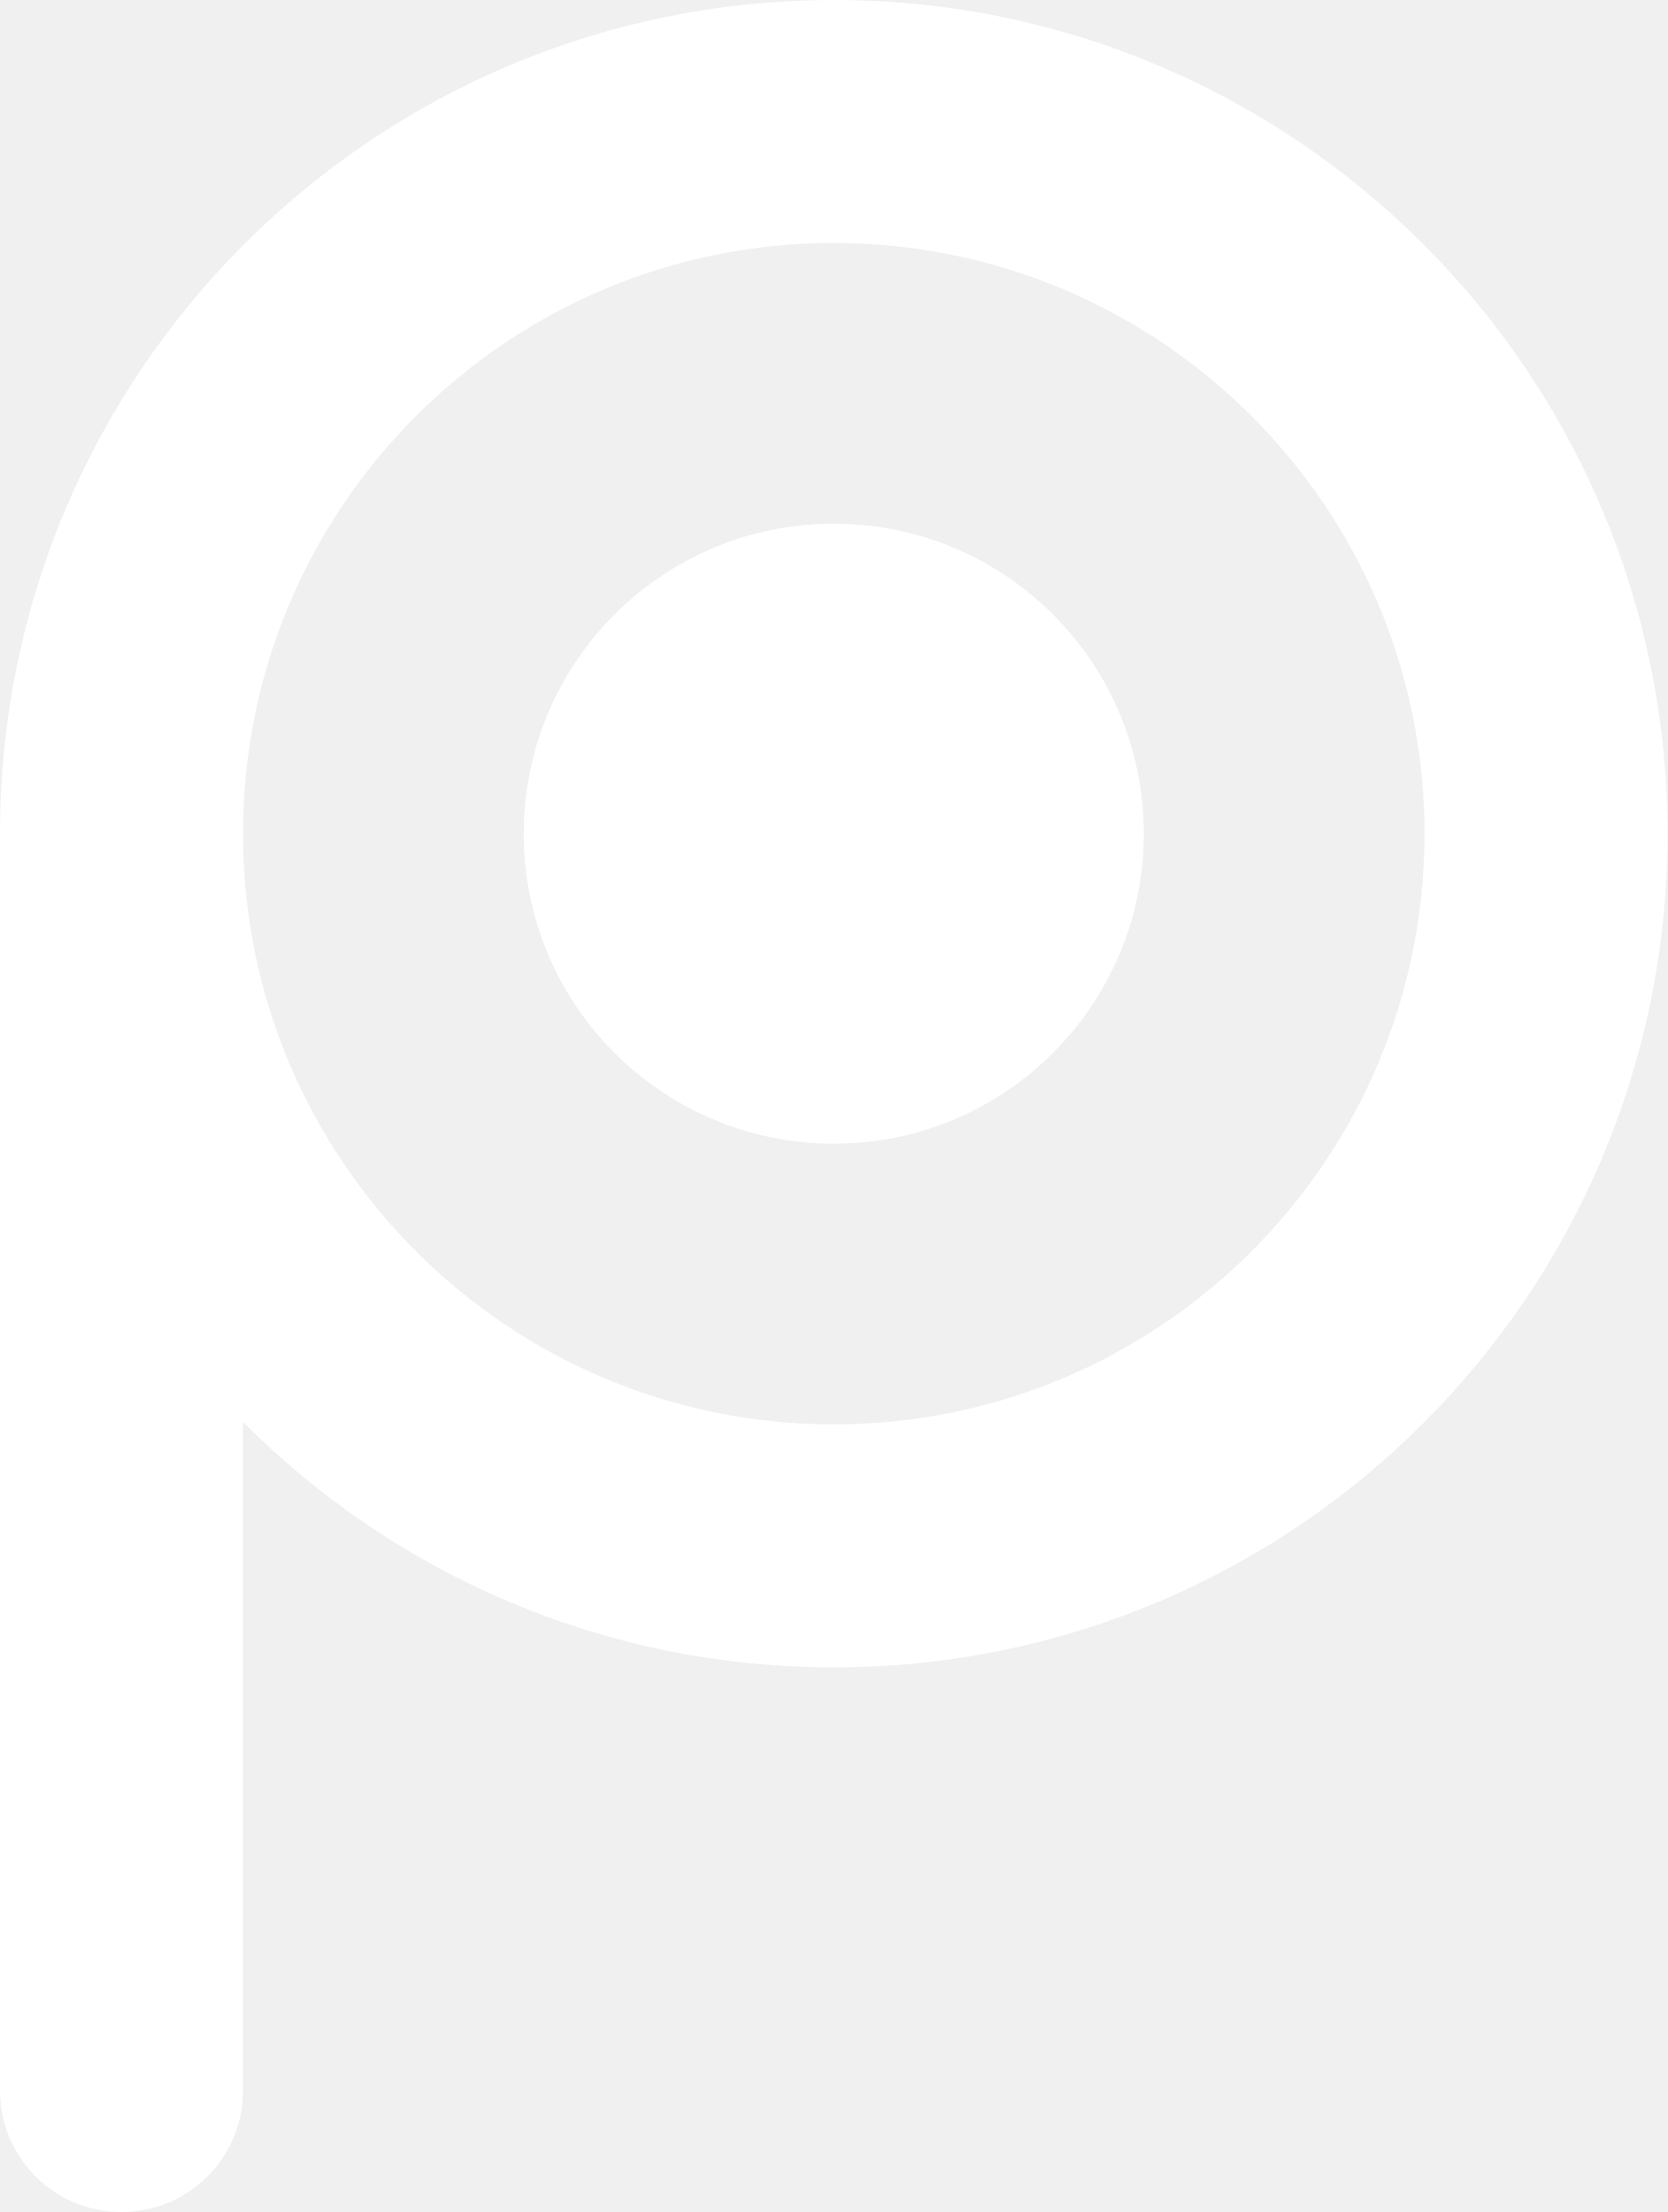
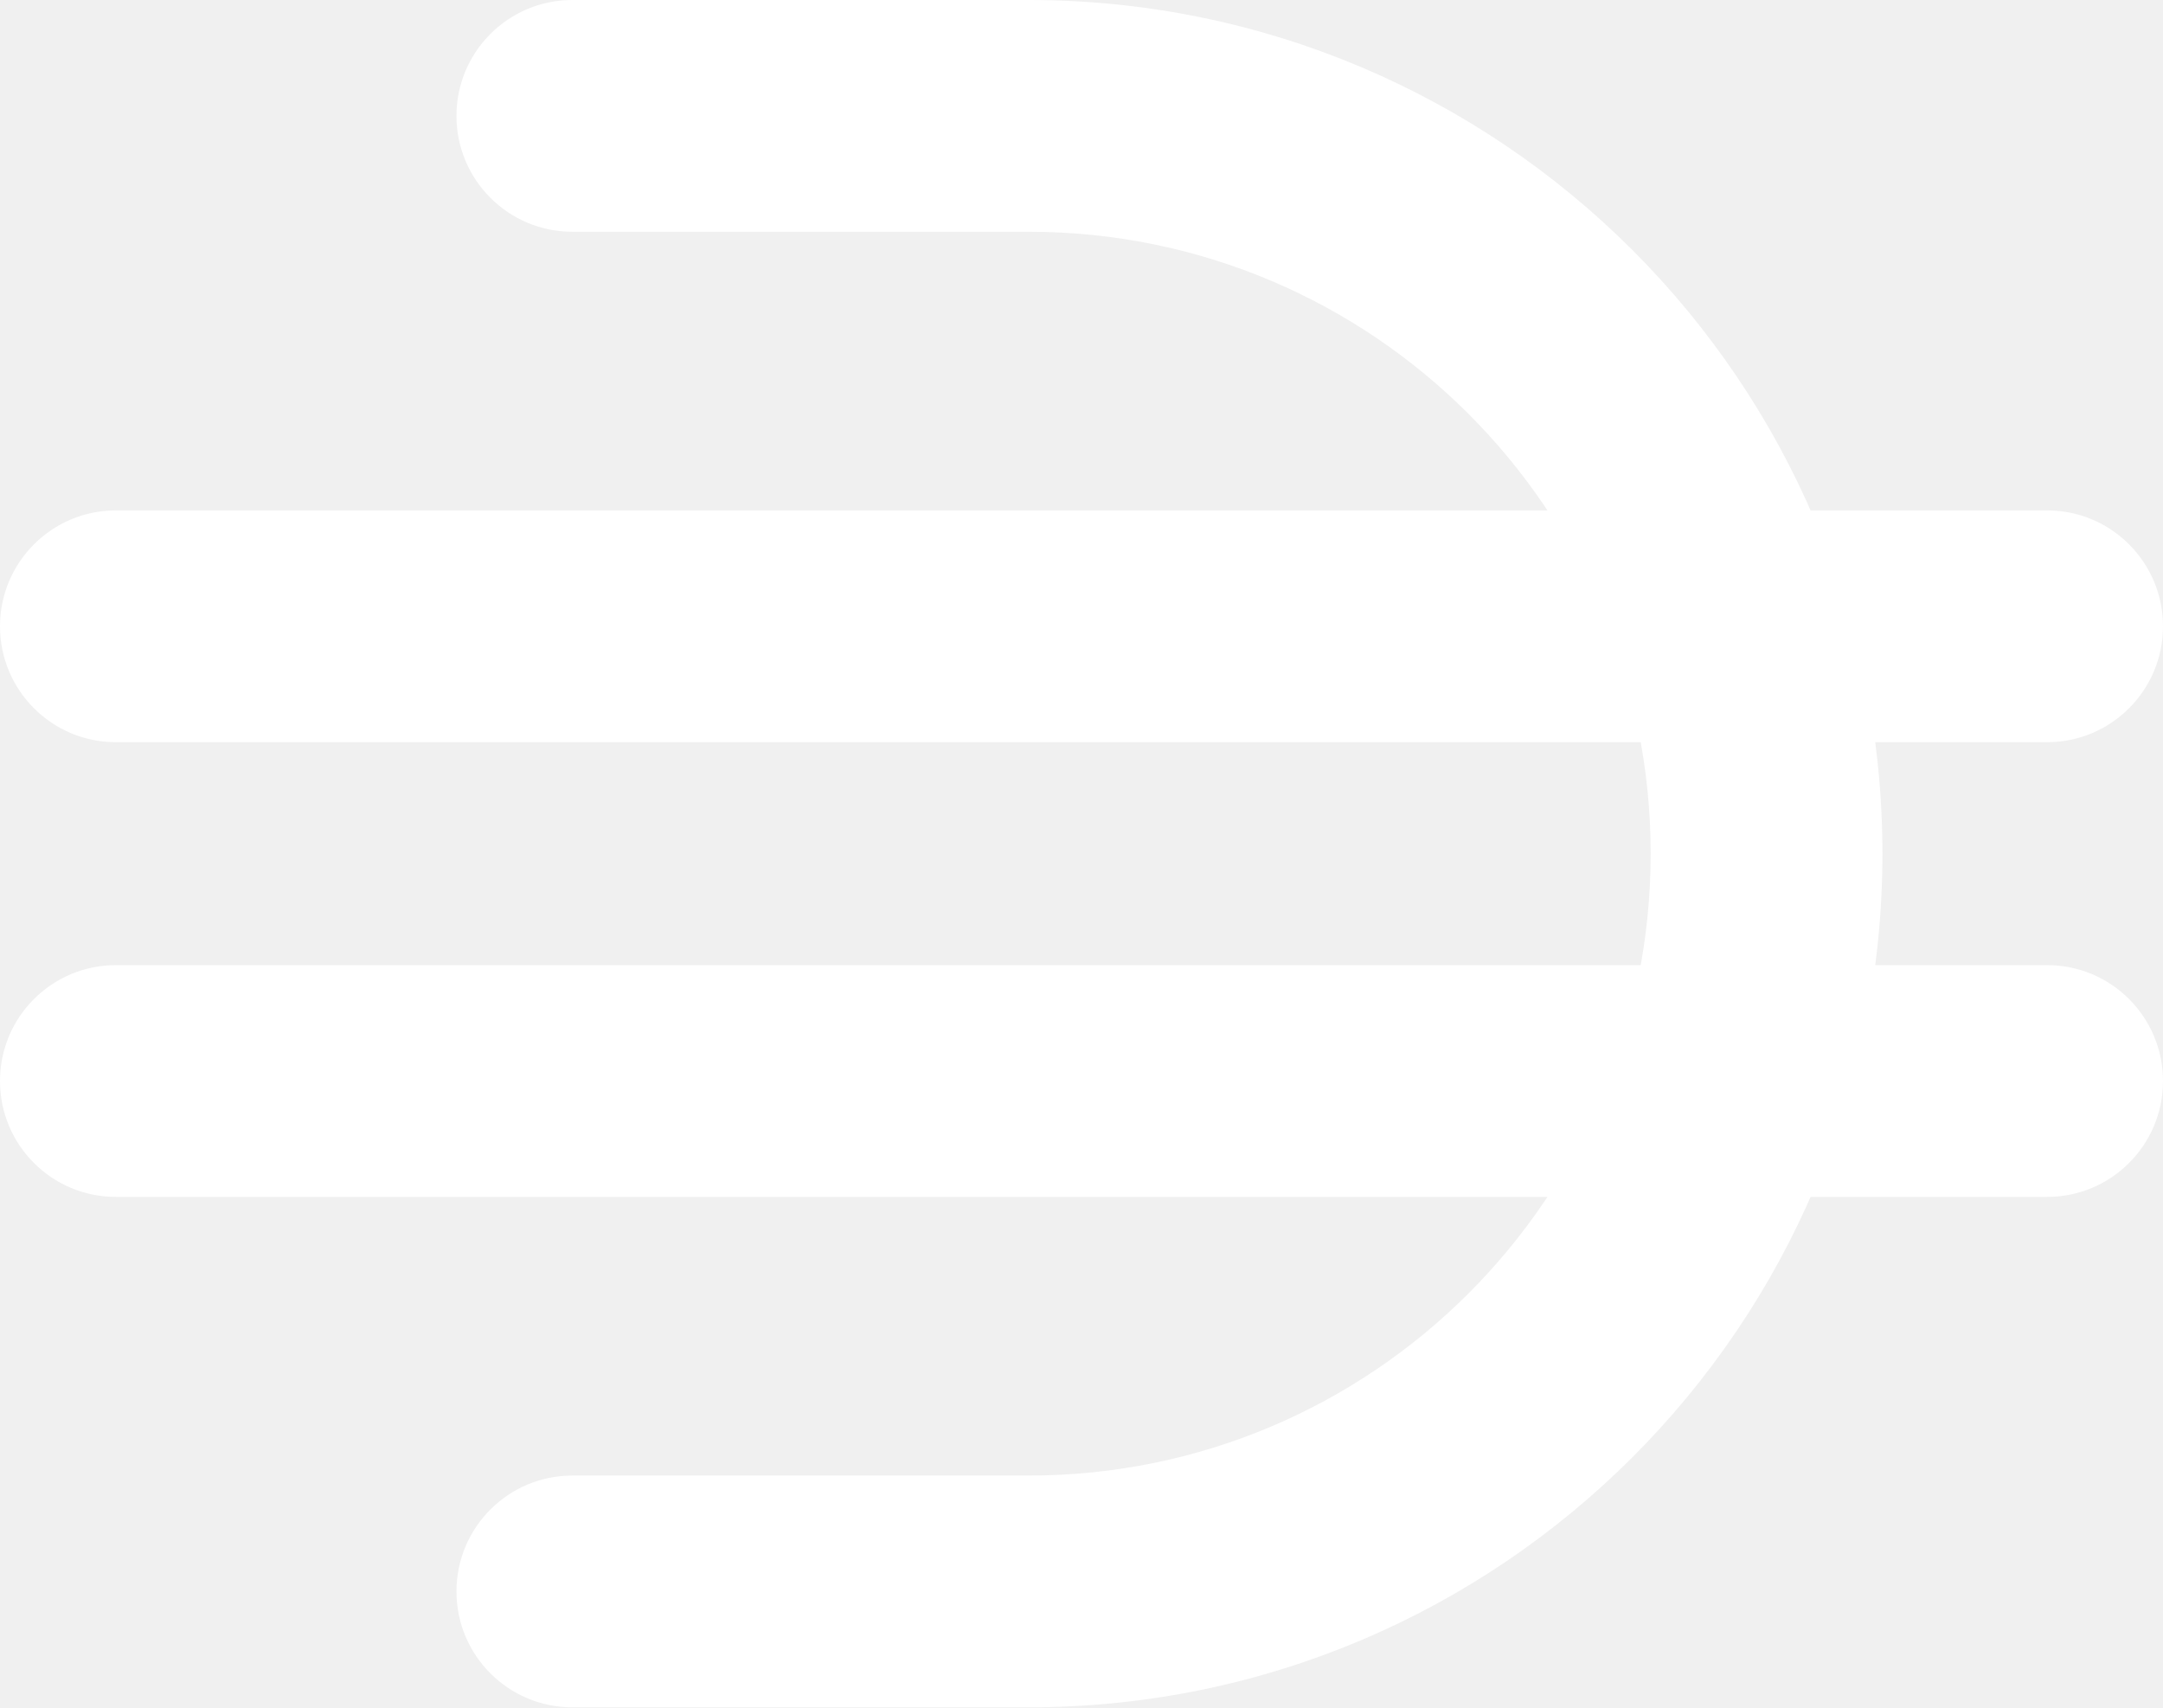
- <svg xmlns="http://www.w3.org/2000/svg" viewBox="12.1 5.6 39.8 52.8" width="39.8" height="52.8">
-   <path fill="#ffffff" d="M12.1 25.5A19.9 19.9 0 1 1 51.9 25.5A19.9 19.9 0 1 1 12.1 25.5ZM17.9 25.5A14.1 14.1 0 1 0 46.1 25.5A14.1 14.1 0 1 0 17.9 25.5ZM17.9 25.5L17.9 55.5A2.9 2.9 0 0 1 12.1 55.5L12.1 25.5A2.9 2.9 0 0 1 17.9 25.5ZM24.6 25.5A7.4 7.4 0 1 1 39.4 25.5A7.4 7.4 0 1 1 24.6 25.5Z" />
+ <svg xmlns="http://www.w3.org/2000/svg" viewBox="4 9.9 56 44.2" width="56" height="44.2">
+   <path fill="#ffffff" d="M18.818 9.9H30.636A22.1 22.1 0 0 1 30.636 54.1H18.818A3 3 0 0 1 18.818 48.1H30.636A16.1 16.1 0 0 0 30.636 15.9H18.818A3 3 0 0 1 18.818 9.9ZM7 23.114H57A3 3 0 0 1 57 29.114H7A3 3 0 0 1 7 23.114ZM7 34.886H57A3 3 0 0 1 57 40.886H7A3 3 0 0 1 7 34.886Z" />
</svg>
